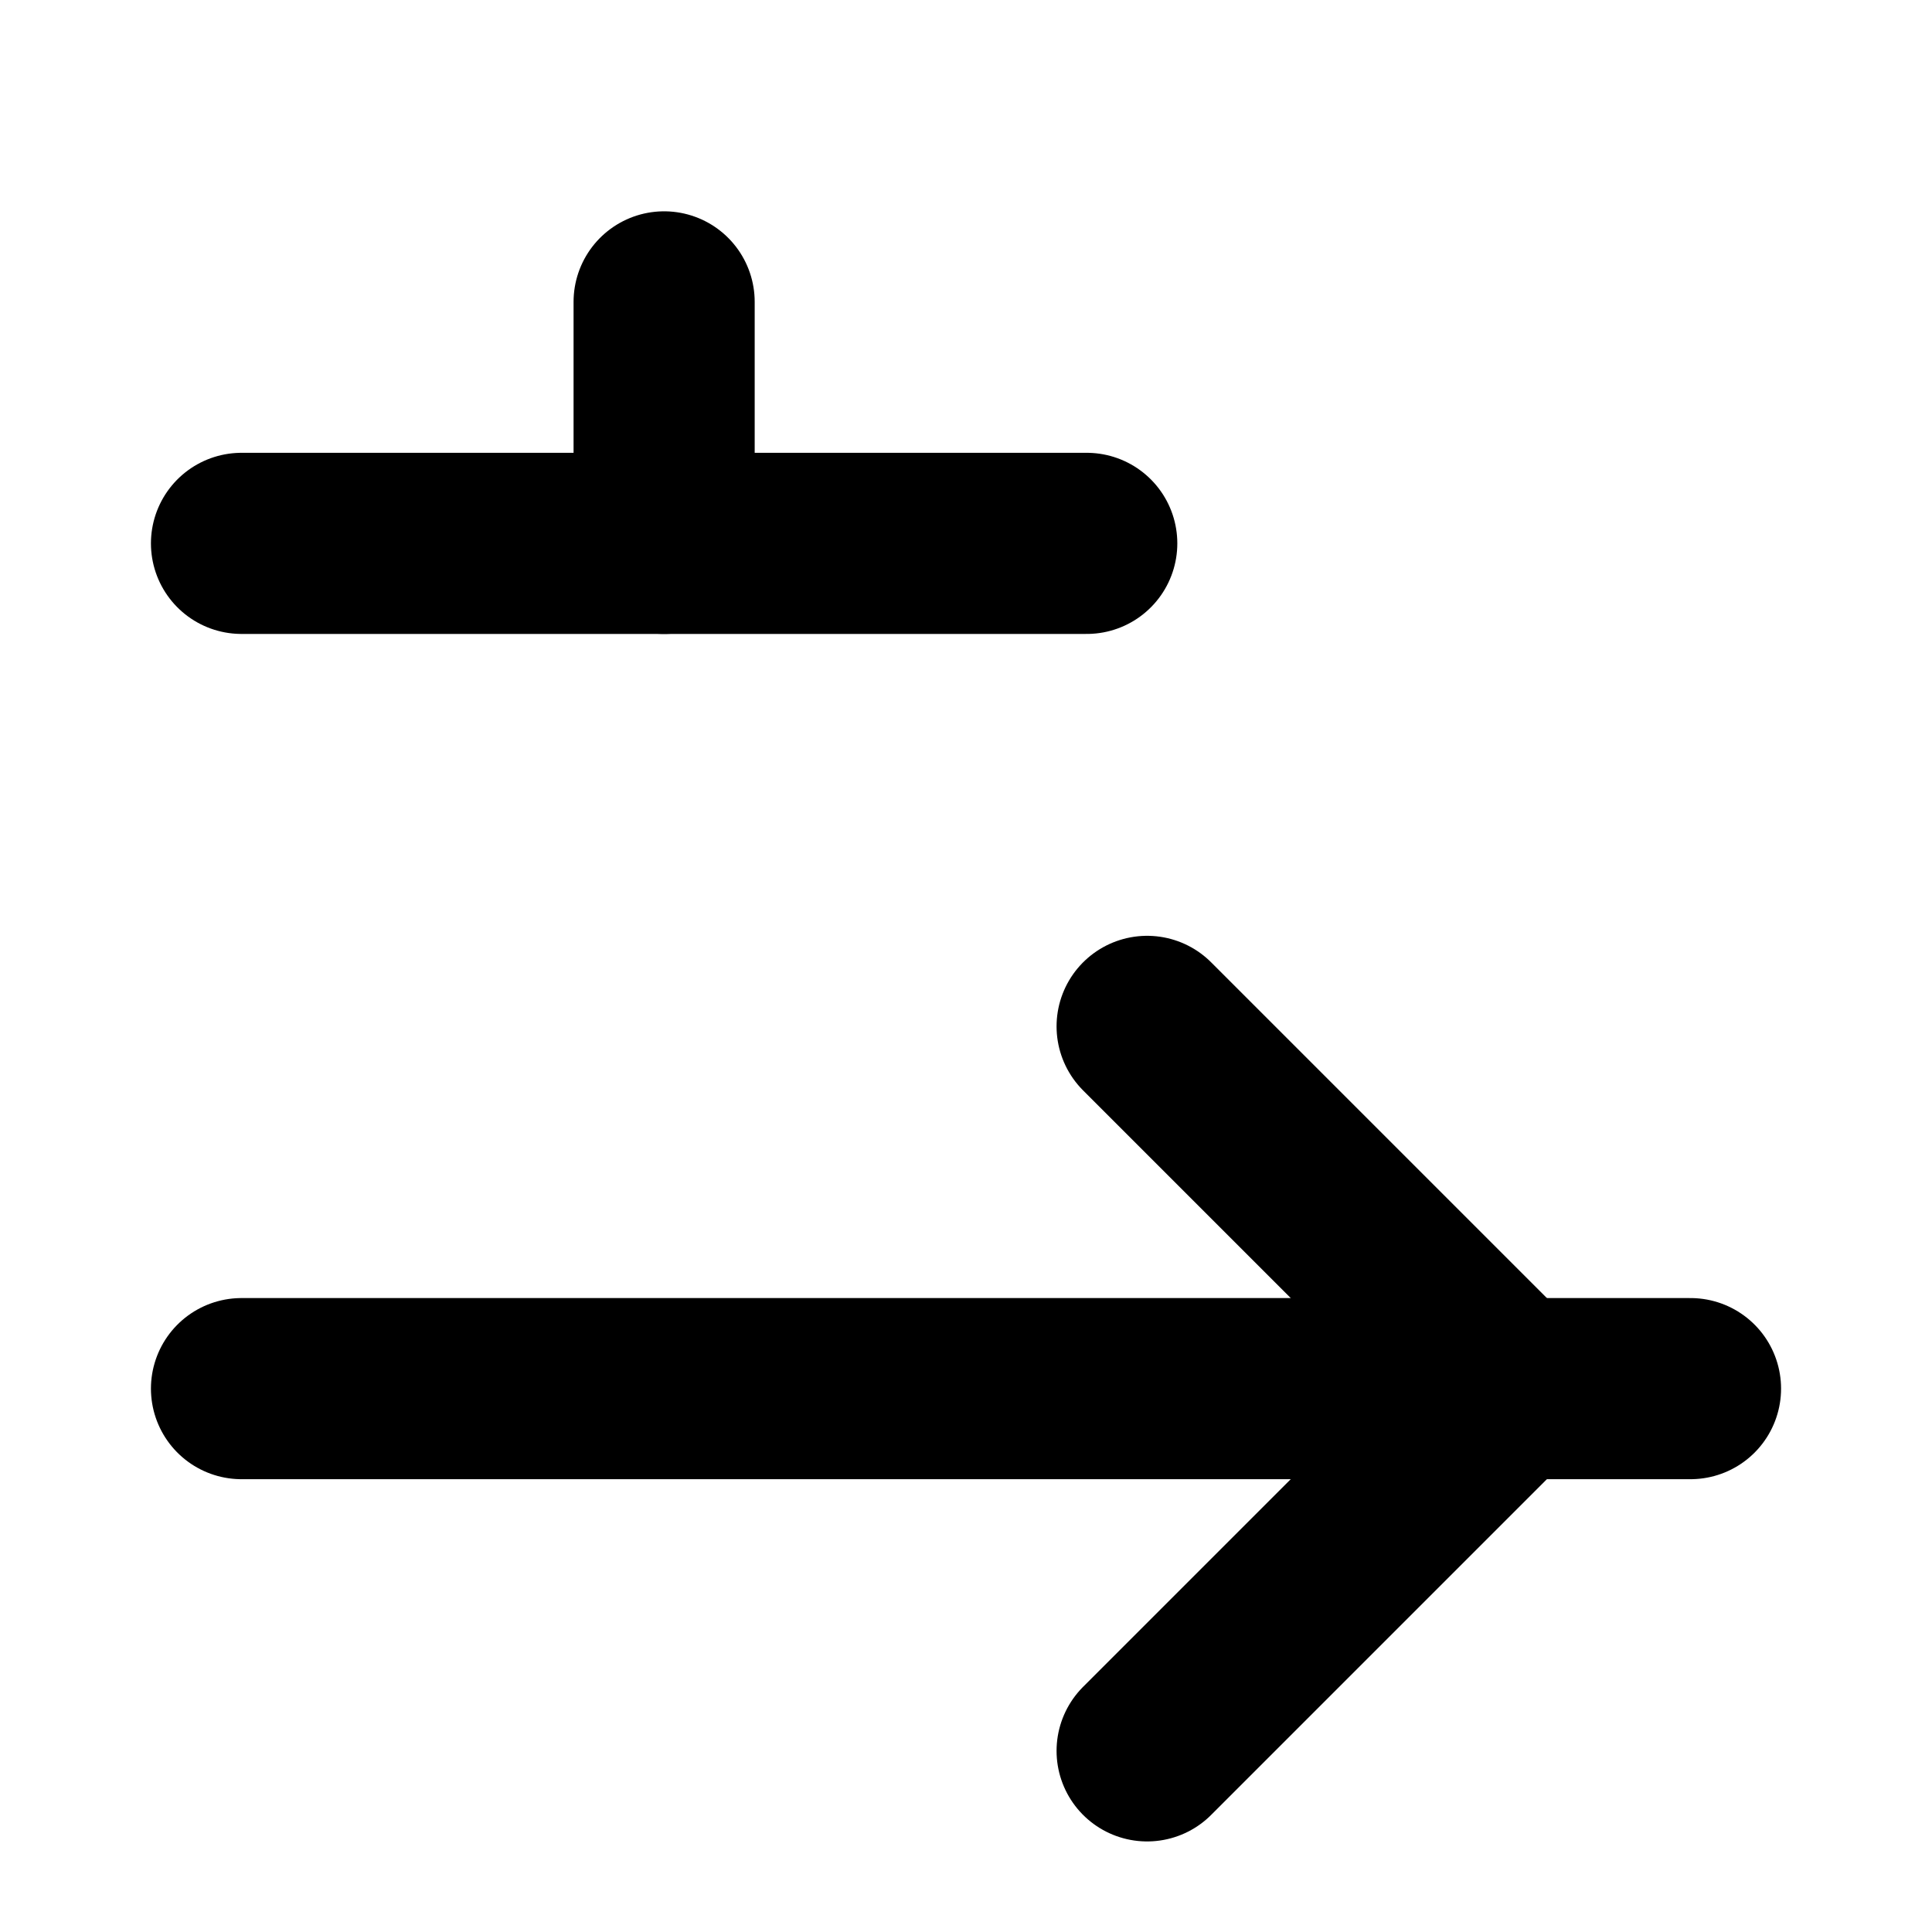
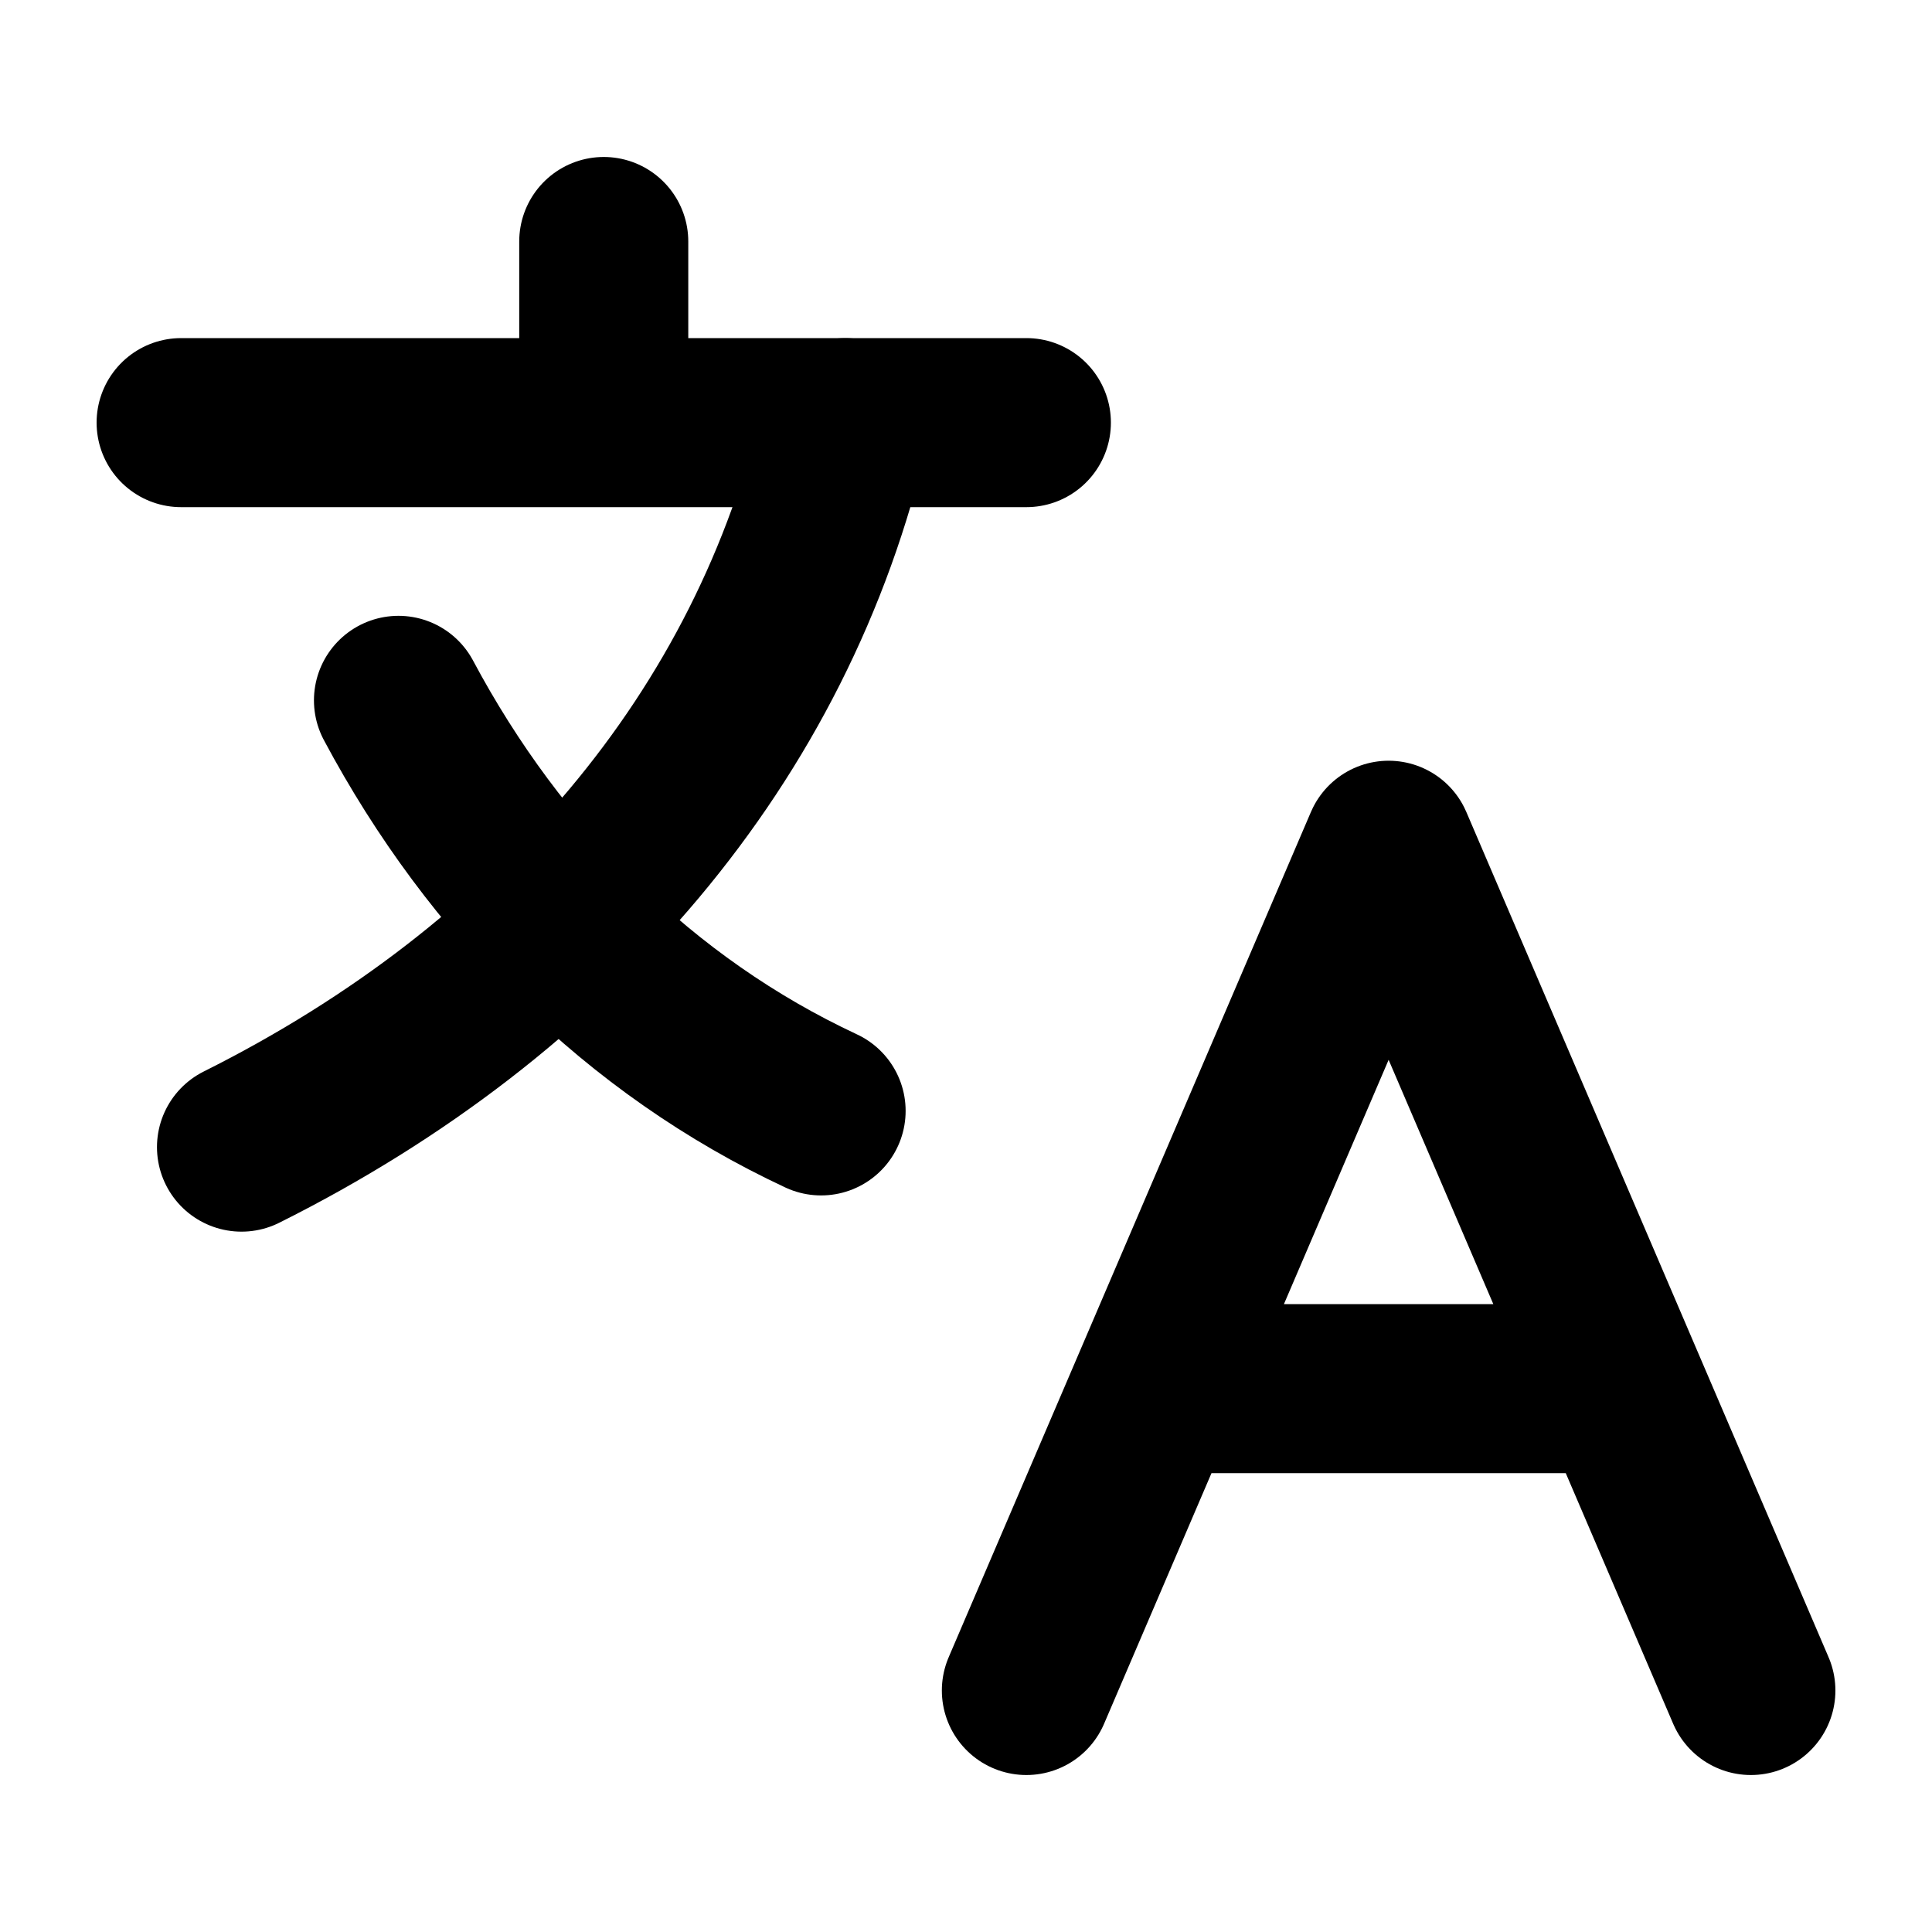
- <svg xmlns="http://www.w3.org/2000/svg" viewBox="0 0 16 16" fill="none" stroke="#000" stroke-width="1.5" stroke-linecap="round" stroke-linejoin="round">
-   <path d="M2 4.5h7M2 11.5h12" />
-   <path d="M9.5 8.5L12.5 11.5 9.5 14.5" />
-   <path d="M5.5 2.5v2" />
+ <svg xmlns="http://www.w3.org/2000/svg" viewBox="0 0 16 16" fill="none" stroke="#000" stroke-width="1.4" stroke-linecap="round" stroke-linejoin="round">
+   <path d="M1.5 3.5h7M5 2v1.5" />
+   <path d="M7 3.5c-.6 2.6-2.4 4.7-5 6" />
+   <path d="M3.3 5.8c.8 1.5 2 2.7 3.5 3.4" />
+   <path d="M8.5 14l3-7 3 7M9.6 11.5h3.8" />
</svg>
